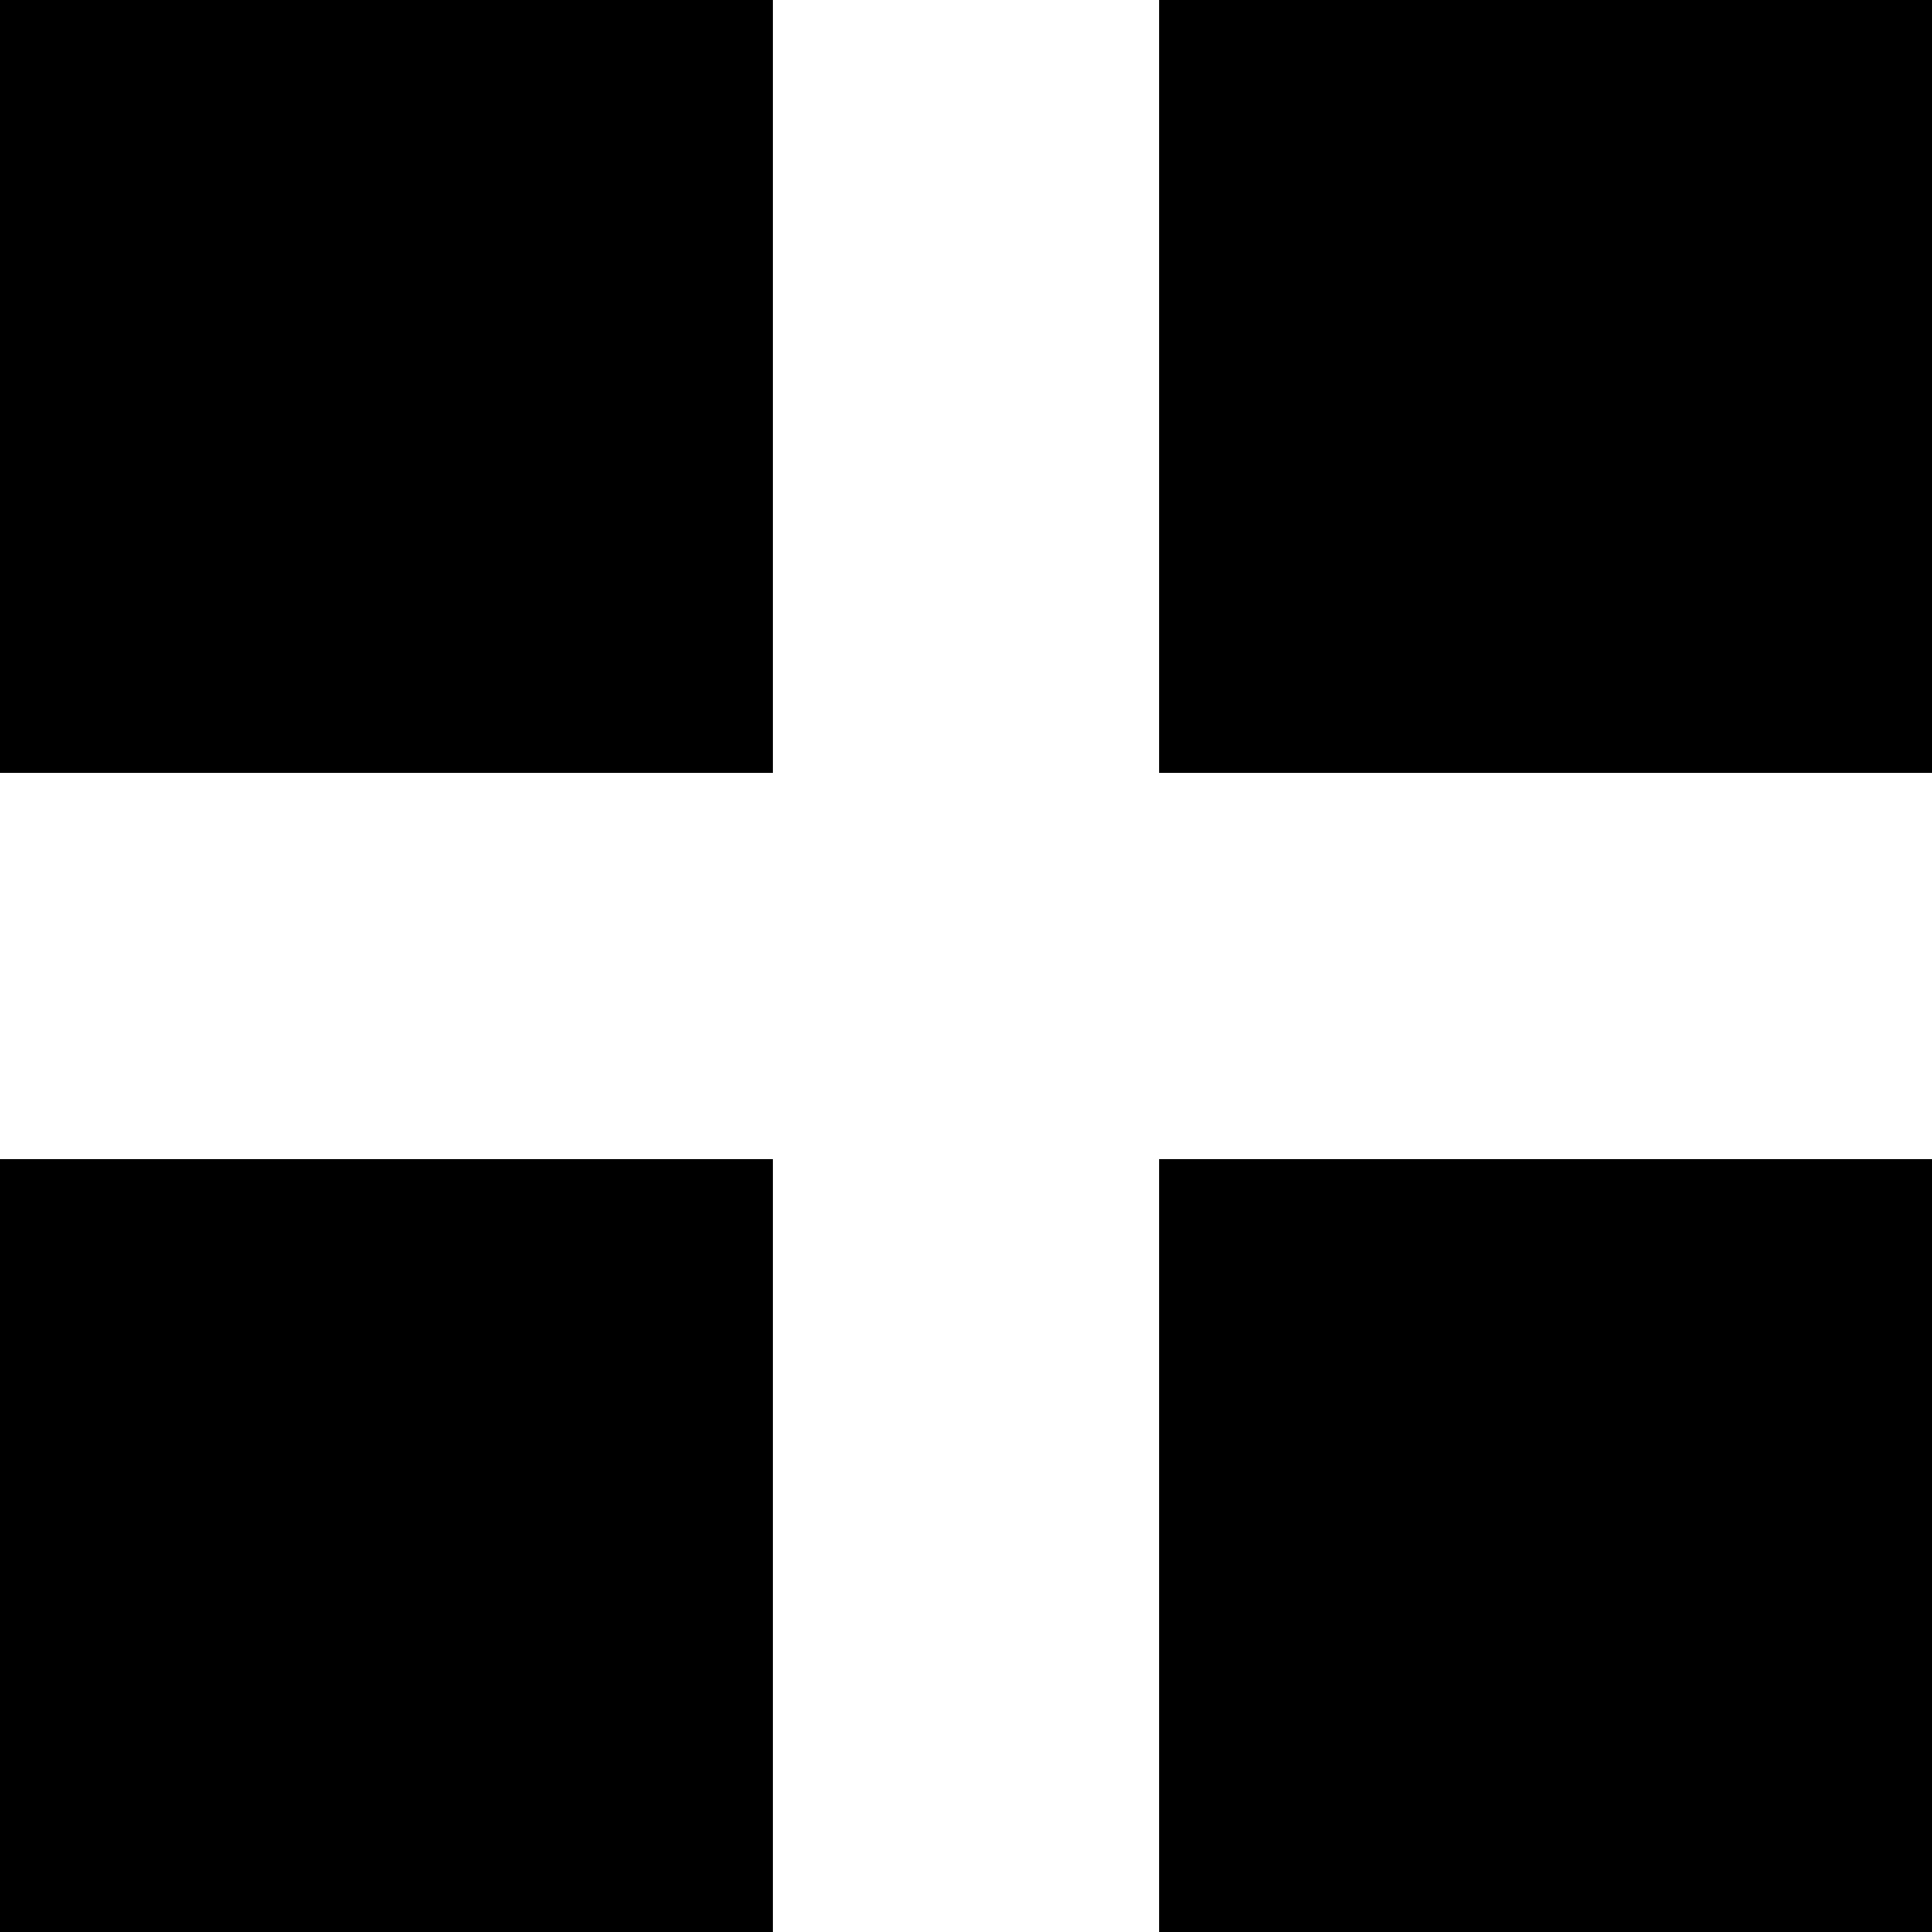
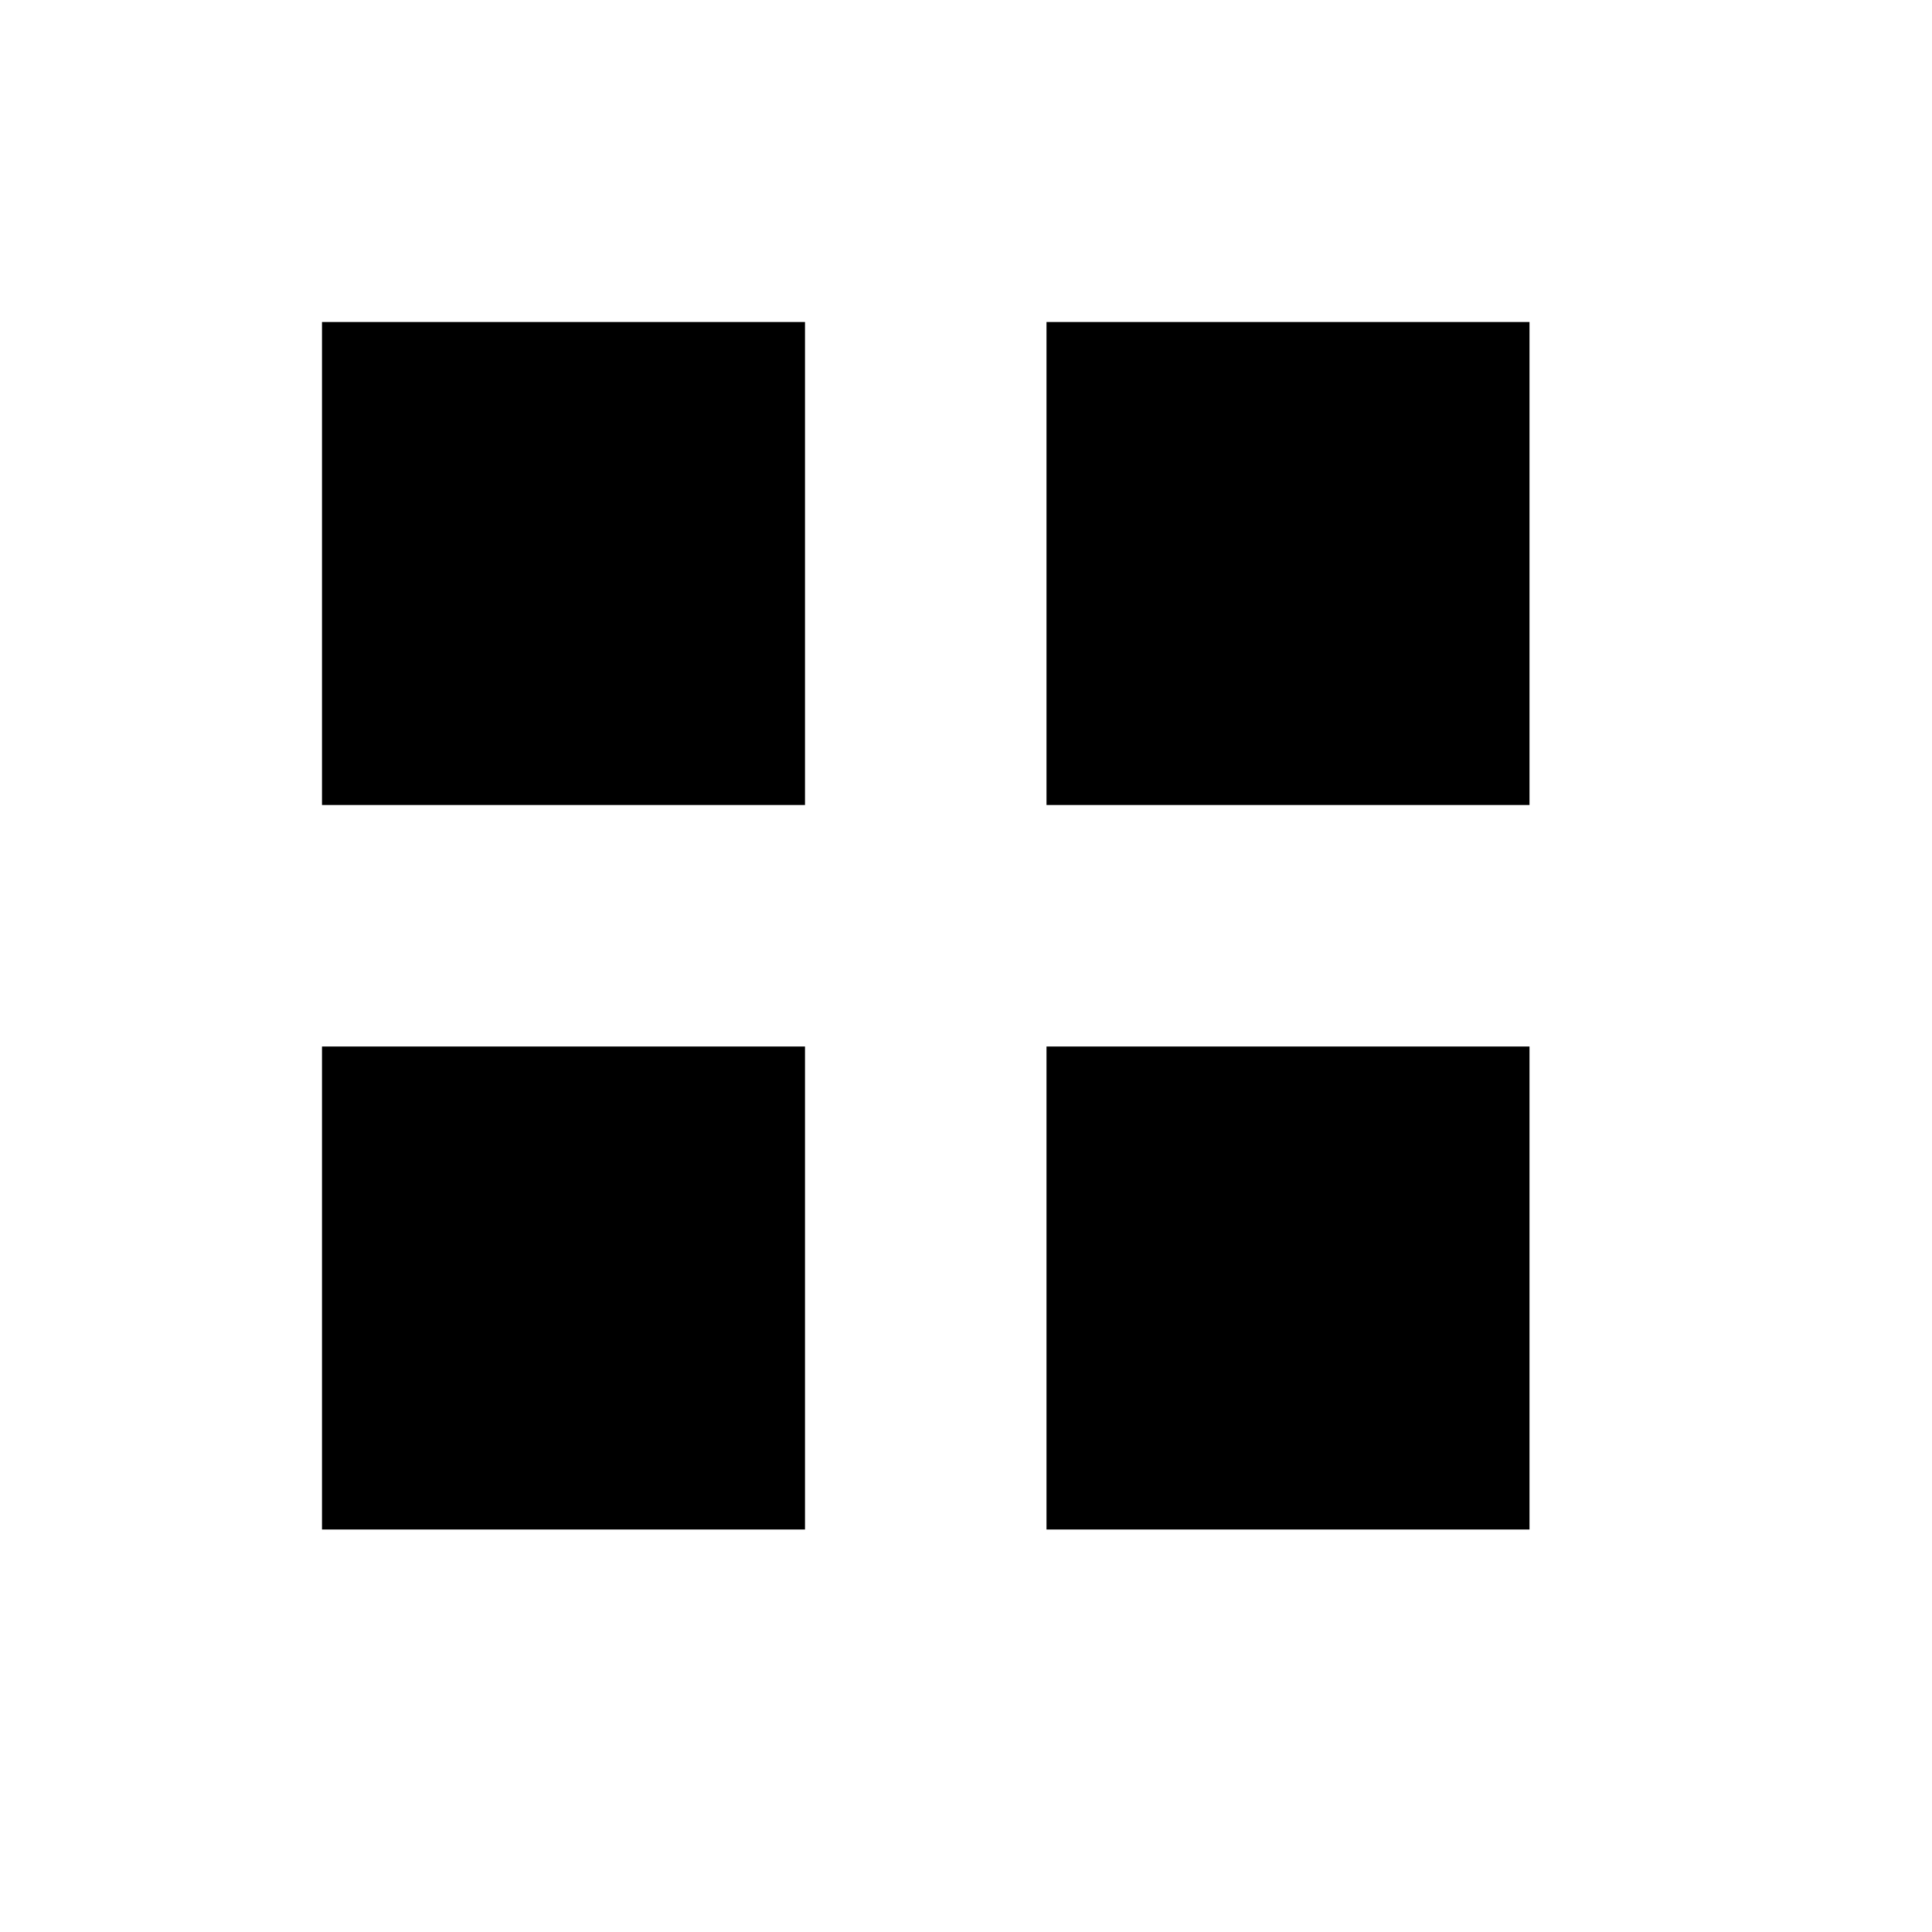
- <svg xmlns="http://www.w3.org/2000/svg" width="1.25em" height="1.25em" fill="none" viewBox="0 0 15 15">
-   <path fill="currentColor" fill-rule="evenodd" d="M6 0H0V6H6V0ZM15 0H9V6H15V0ZM9 9H15V15H9V9ZM6 9H0V15H6V9Z" clip-rule="evenodd" />
+ <svg xmlns="http://www.w3.org/2000/svg" width="1.5em" height="1.5em" fill="none" viewBox="0 0 24 24">
+   <path fill="currentColor" fill-rule="evenodd" d="M10 4H4V10H10V4ZM19 4H13V10H19V4ZM13 13H19V19H13V13ZM10 13H4V19H10V13Z" clip-rule="evenodd" />
</svg>
